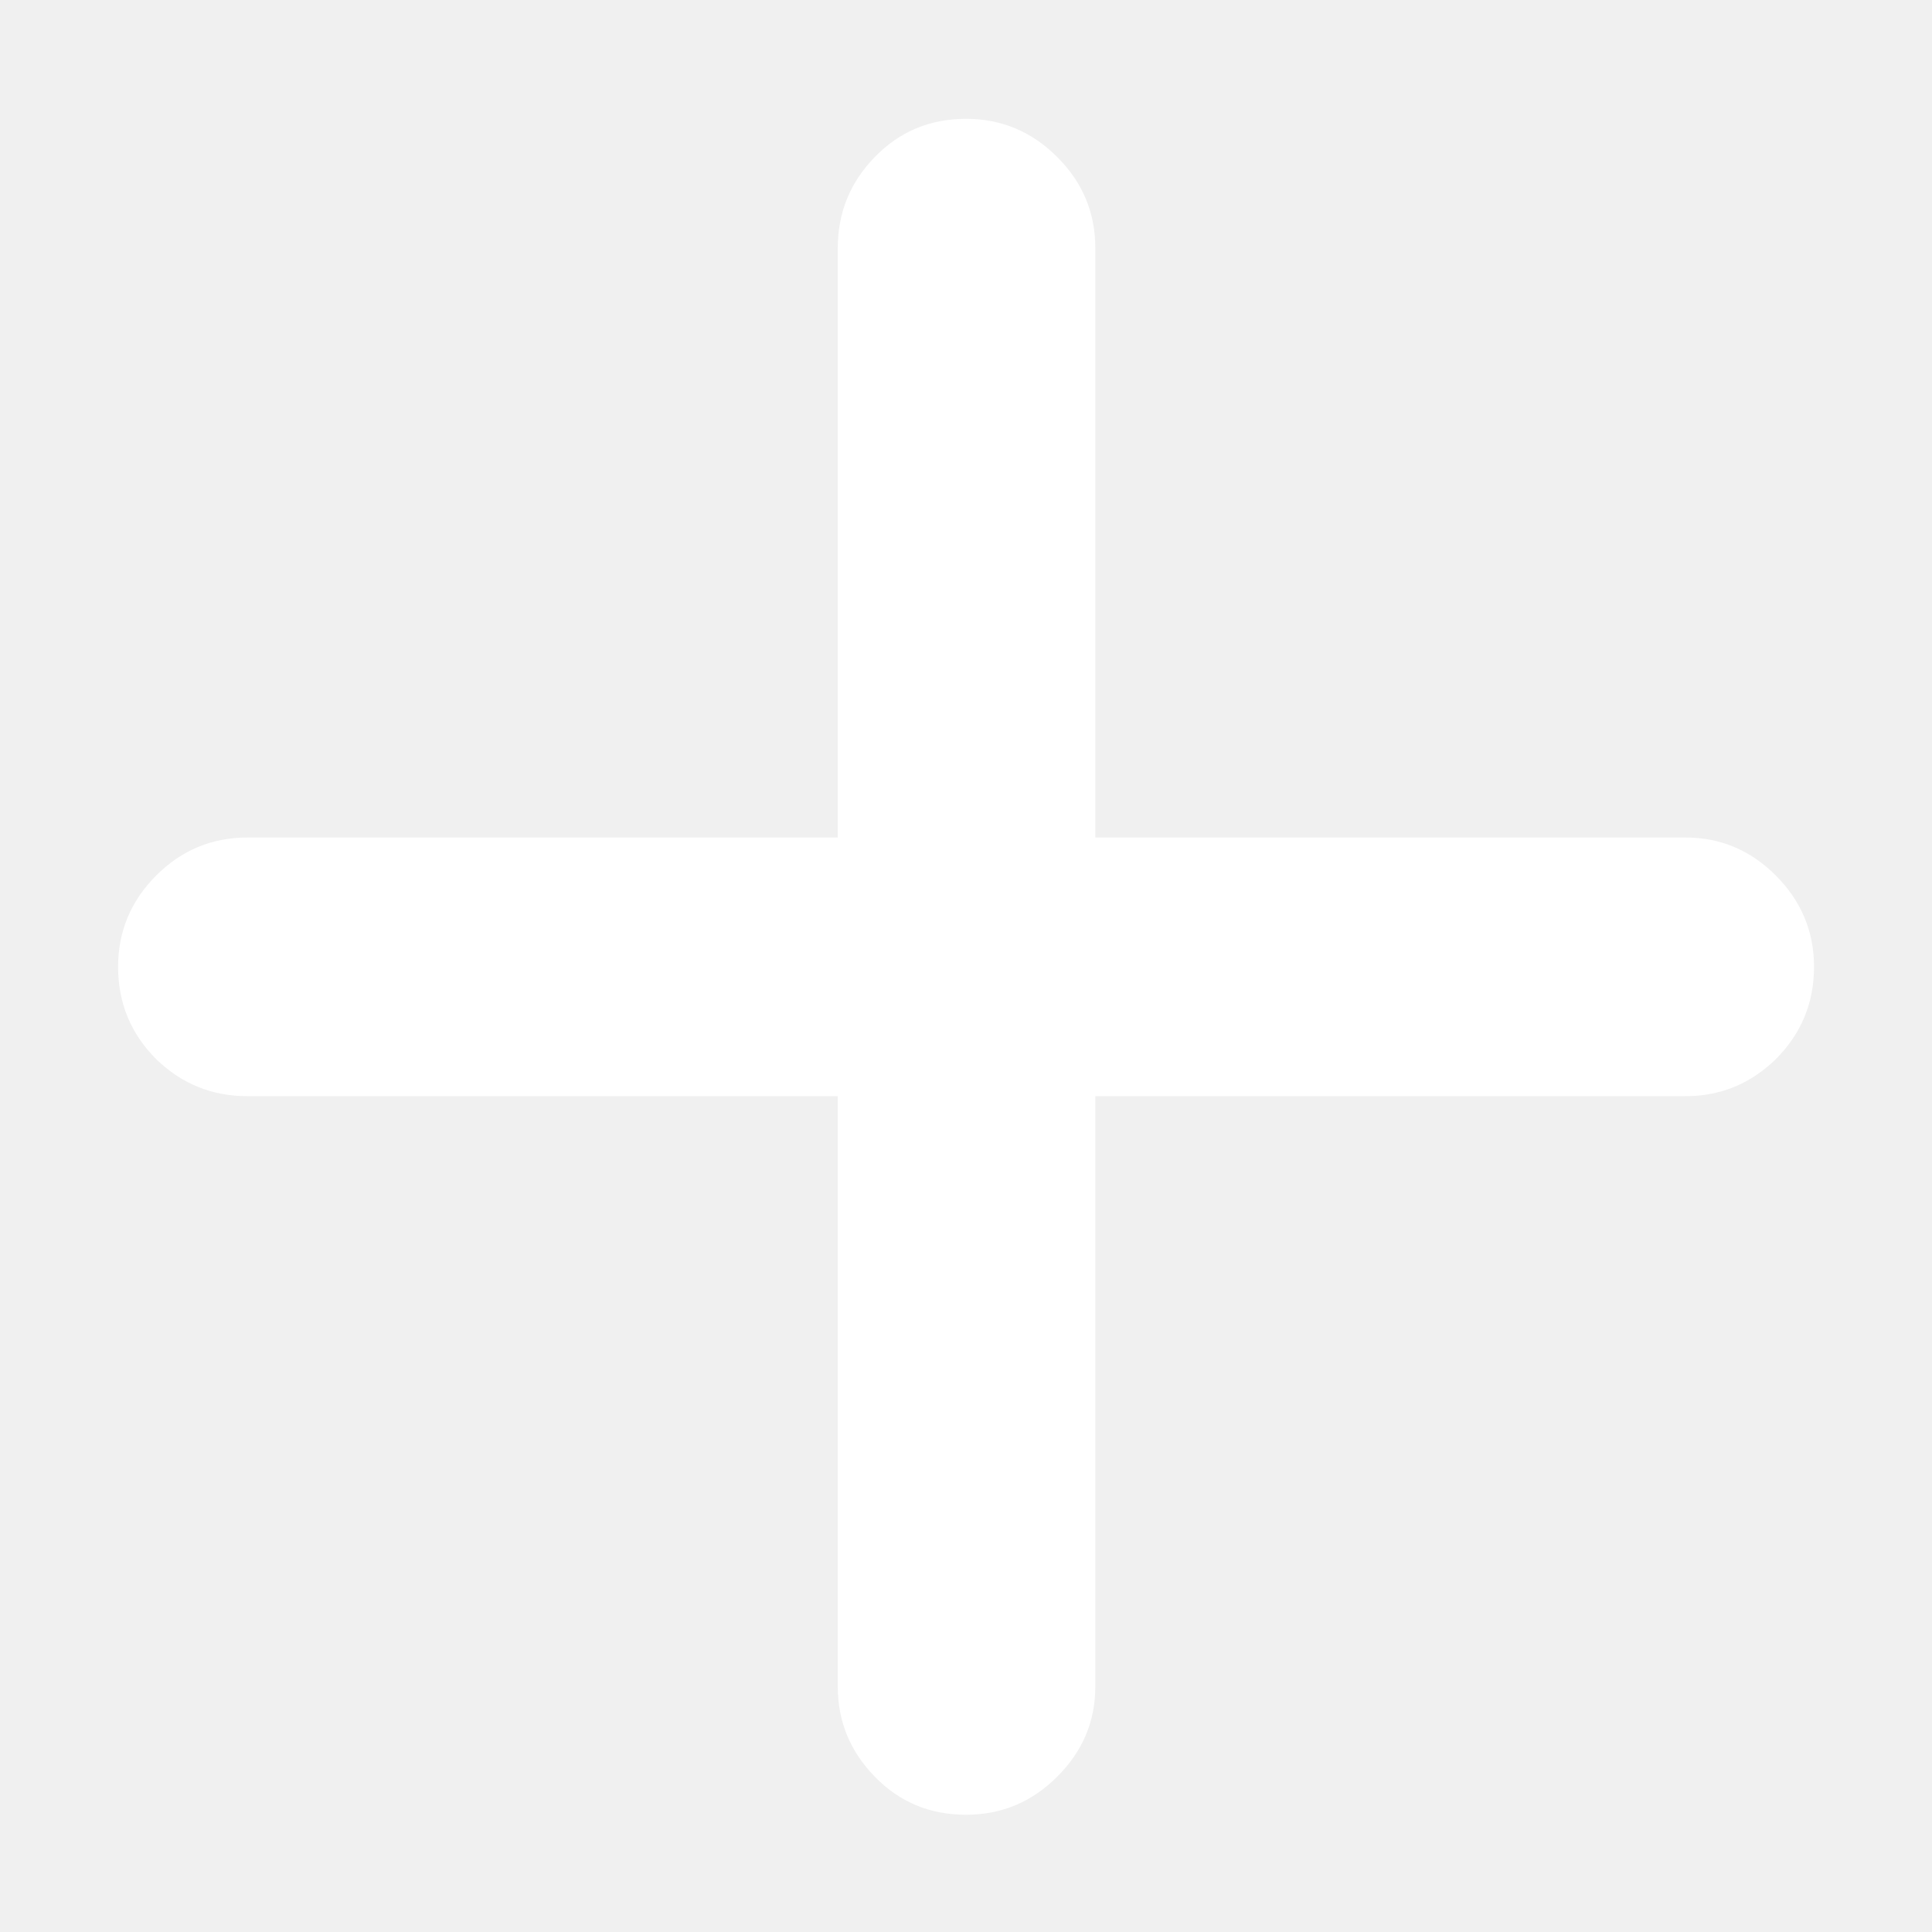
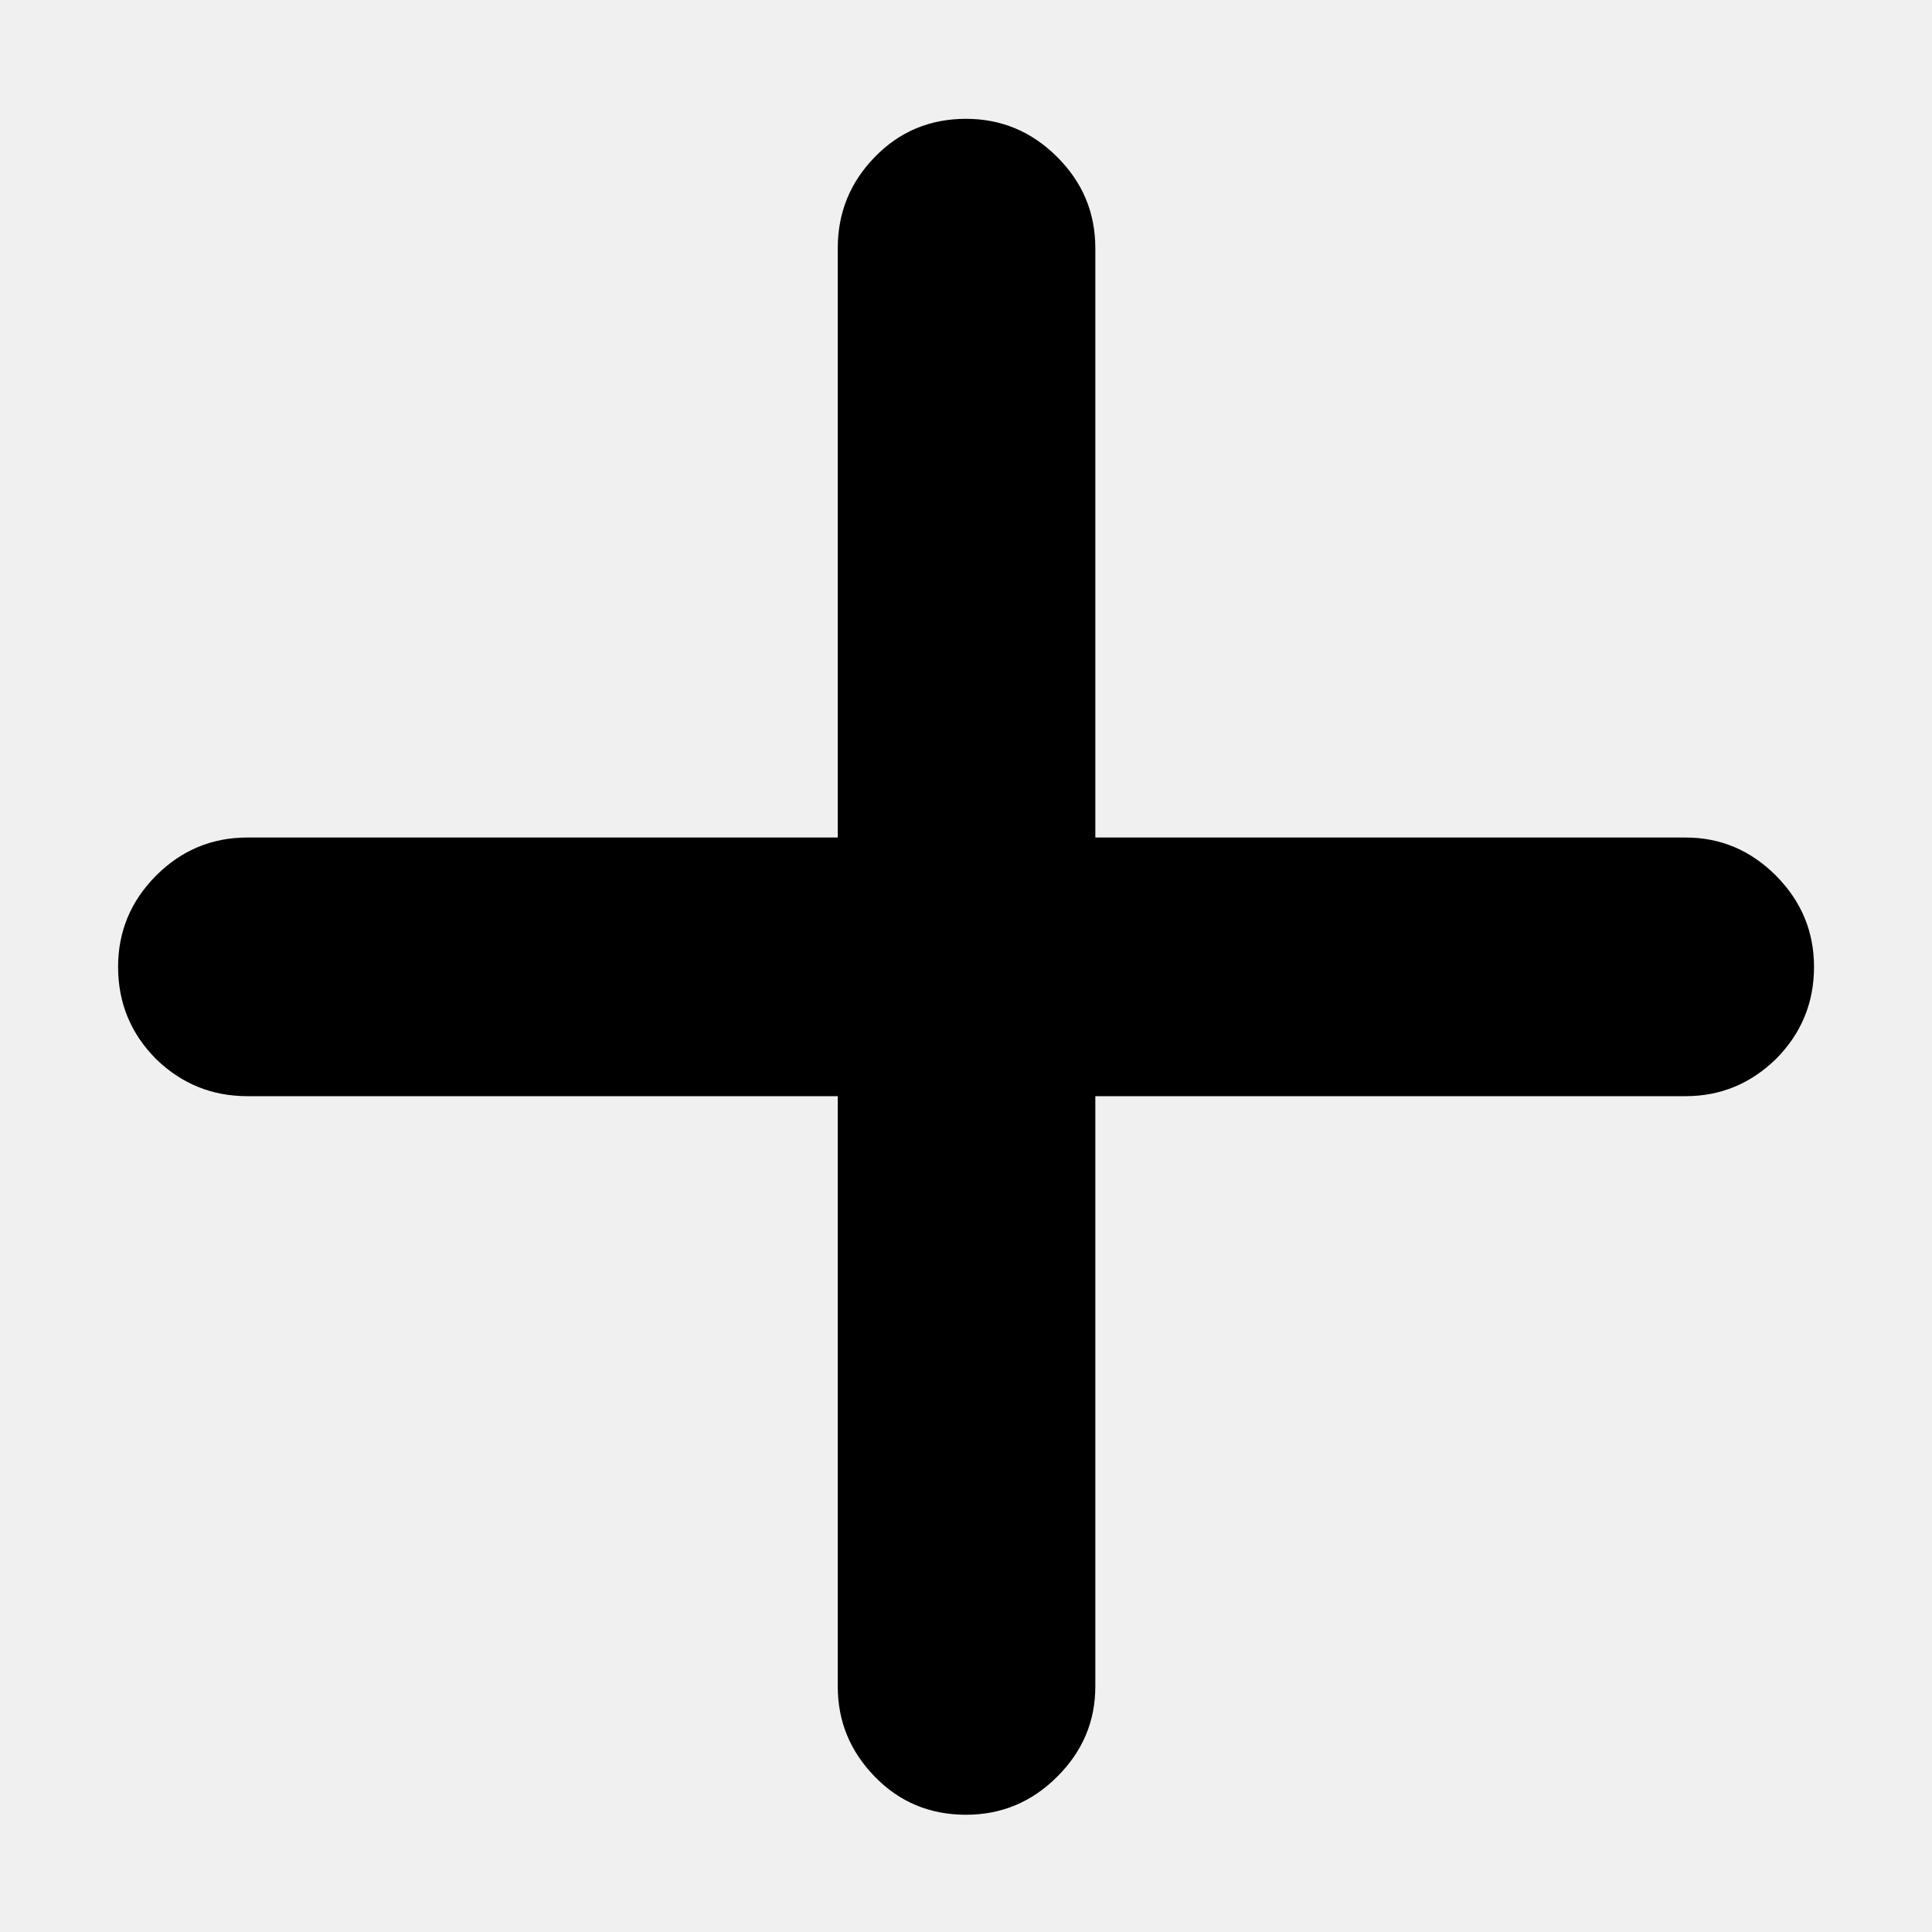
- <svg xmlns="http://www.w3.org/2000/svg" width="16" height="16" viewBox="0 0 16 16" fill="none">
-   <path d="M0.978 8.007C0.978 7.714 1.083 7.462 1.293 7.251C1.503 7.041 1.755 6.936 2.048 6.936H6.938V2.055C6.938 1.762 7.04 1.51 7.245 1.3C7.449 1.09 7.701 0.984 8 0.984C8.293 0.984 8.545 1.09 8.755 1.3C8.966 1.51 9.071 1.762 9.071 2.055V6.936H13.96C14.248 6.936 14.497 7.041 14.707 7.251C14.917 7.462 15.023 7.714 15.023 8.007C15.023 8.306 14.917 8.56 14.707 8.771C14.497 8.975 14.248 9.078 13.96 9.078H9.071V13.967C9.071 14.255 8.966 14.504 8.755 14.714C8.545 14.924 8.293 15.029 8 15.029C7.701 15.029 7.449 14.924 7.245 14.714C7.04 14.504 6.938 14.255 6.938 13.967V9.078H2.048C1.755 9.078 1.503 8.975 1.293 8.771C1.083 8.56 0.978 8.306 0.978 8.007Z" fill="white" />
+ <svg xmlns="http://www.w3.org/2000/svg" width="16" height="16" viewBox="0 0 16 16">
+   <path d="M0.978 8.007C0.978 7.714 1.083 7.462 1.293 7.251C1.503 7.041 1.755 6.936 2.048 6.936H6.938V2.055C6.938 1.762 7.04 1.51 7.245 1.3C7.449 1.09 7.701 0.984 8 0.984C8.293 0.984 8.545 1.09 8.755 1.3C8.966 1.51 9.071 1.762 9.071 2.055V6.936H13.96C14.248 6.936 14.497 7.041 14.707 7.251C14.917 7.462 15.023 7.714 15.023 8.007C15.023 8.306 14.917 8.56 14.707 8.771C14.497 8.975 14.248 9.078 13.96 9.078H9.071V13.967C9.071 14.255 8.966 14.504 8.755 14.714C8.545 14.924 8.293 15.029 8 15.029C7.701 15.029 7.449 14.924 7.245 14.714C7.04 14.504 6.938 14.255 6.938 13.967V9.078H2.048C1.755 9.078 1.503 8.975 1.293 8.771C1.083 8.56 0.978 8.306 0.978 8.007Z" />
</svg>
